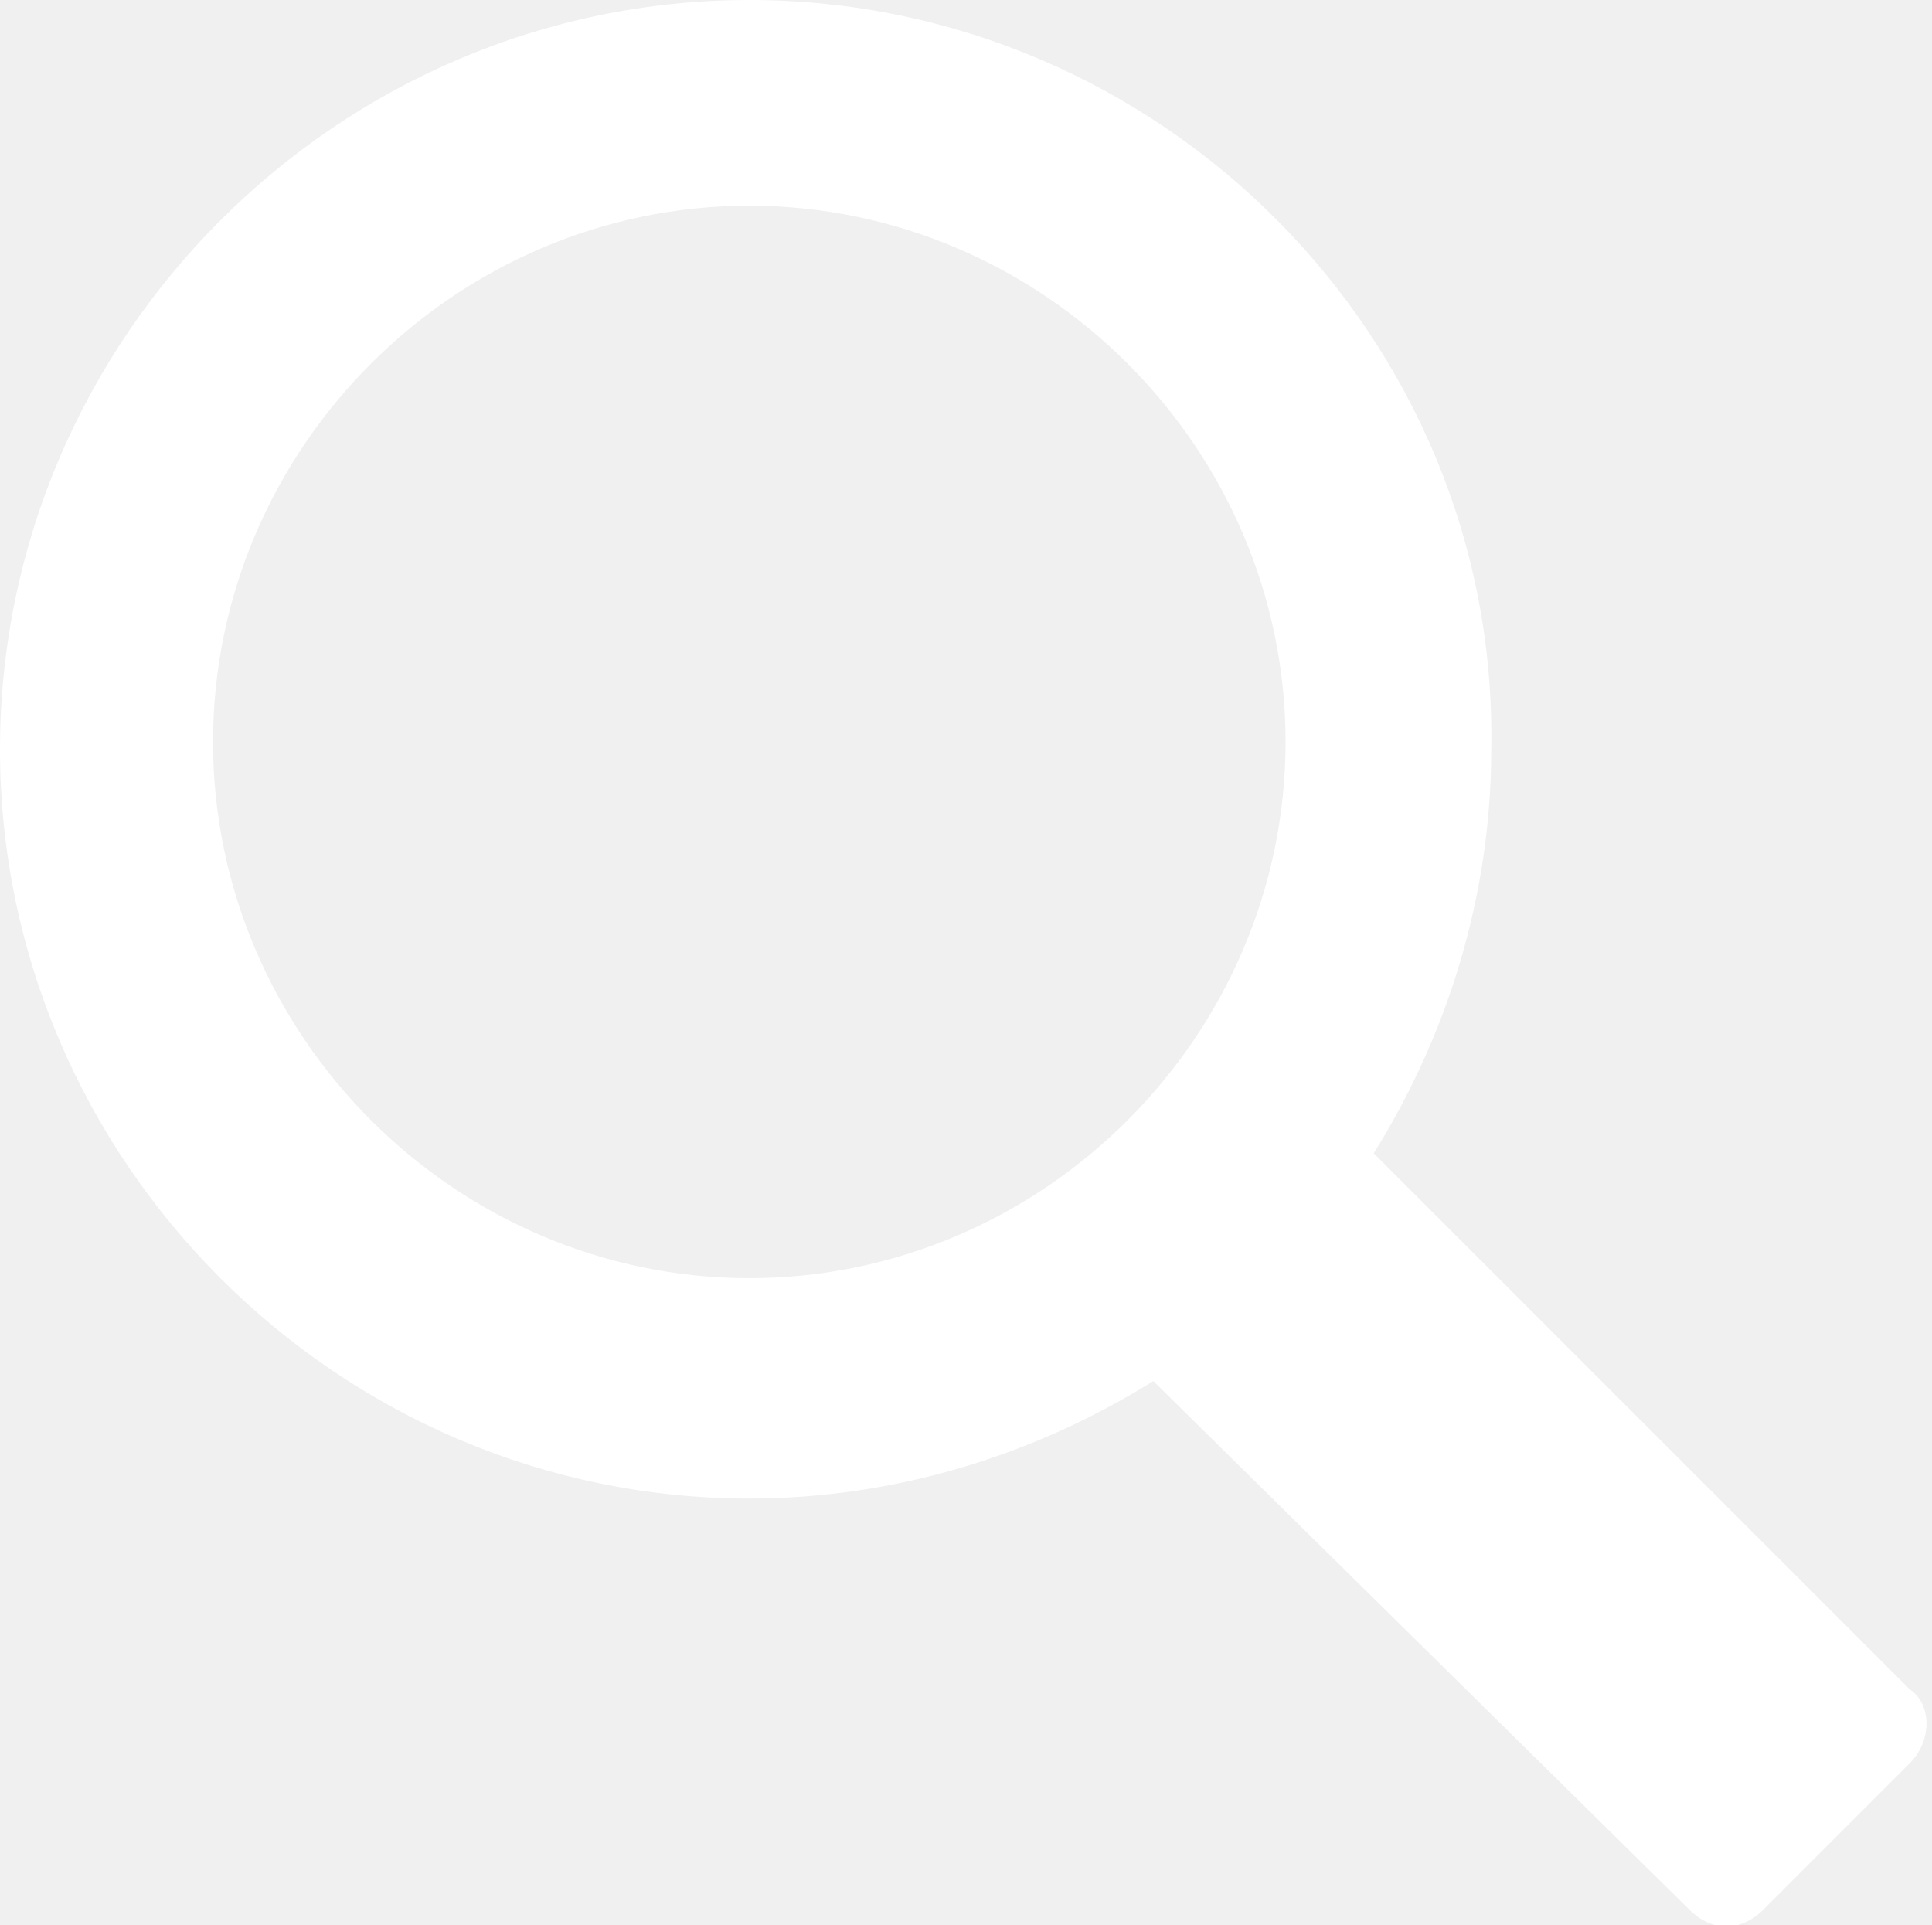
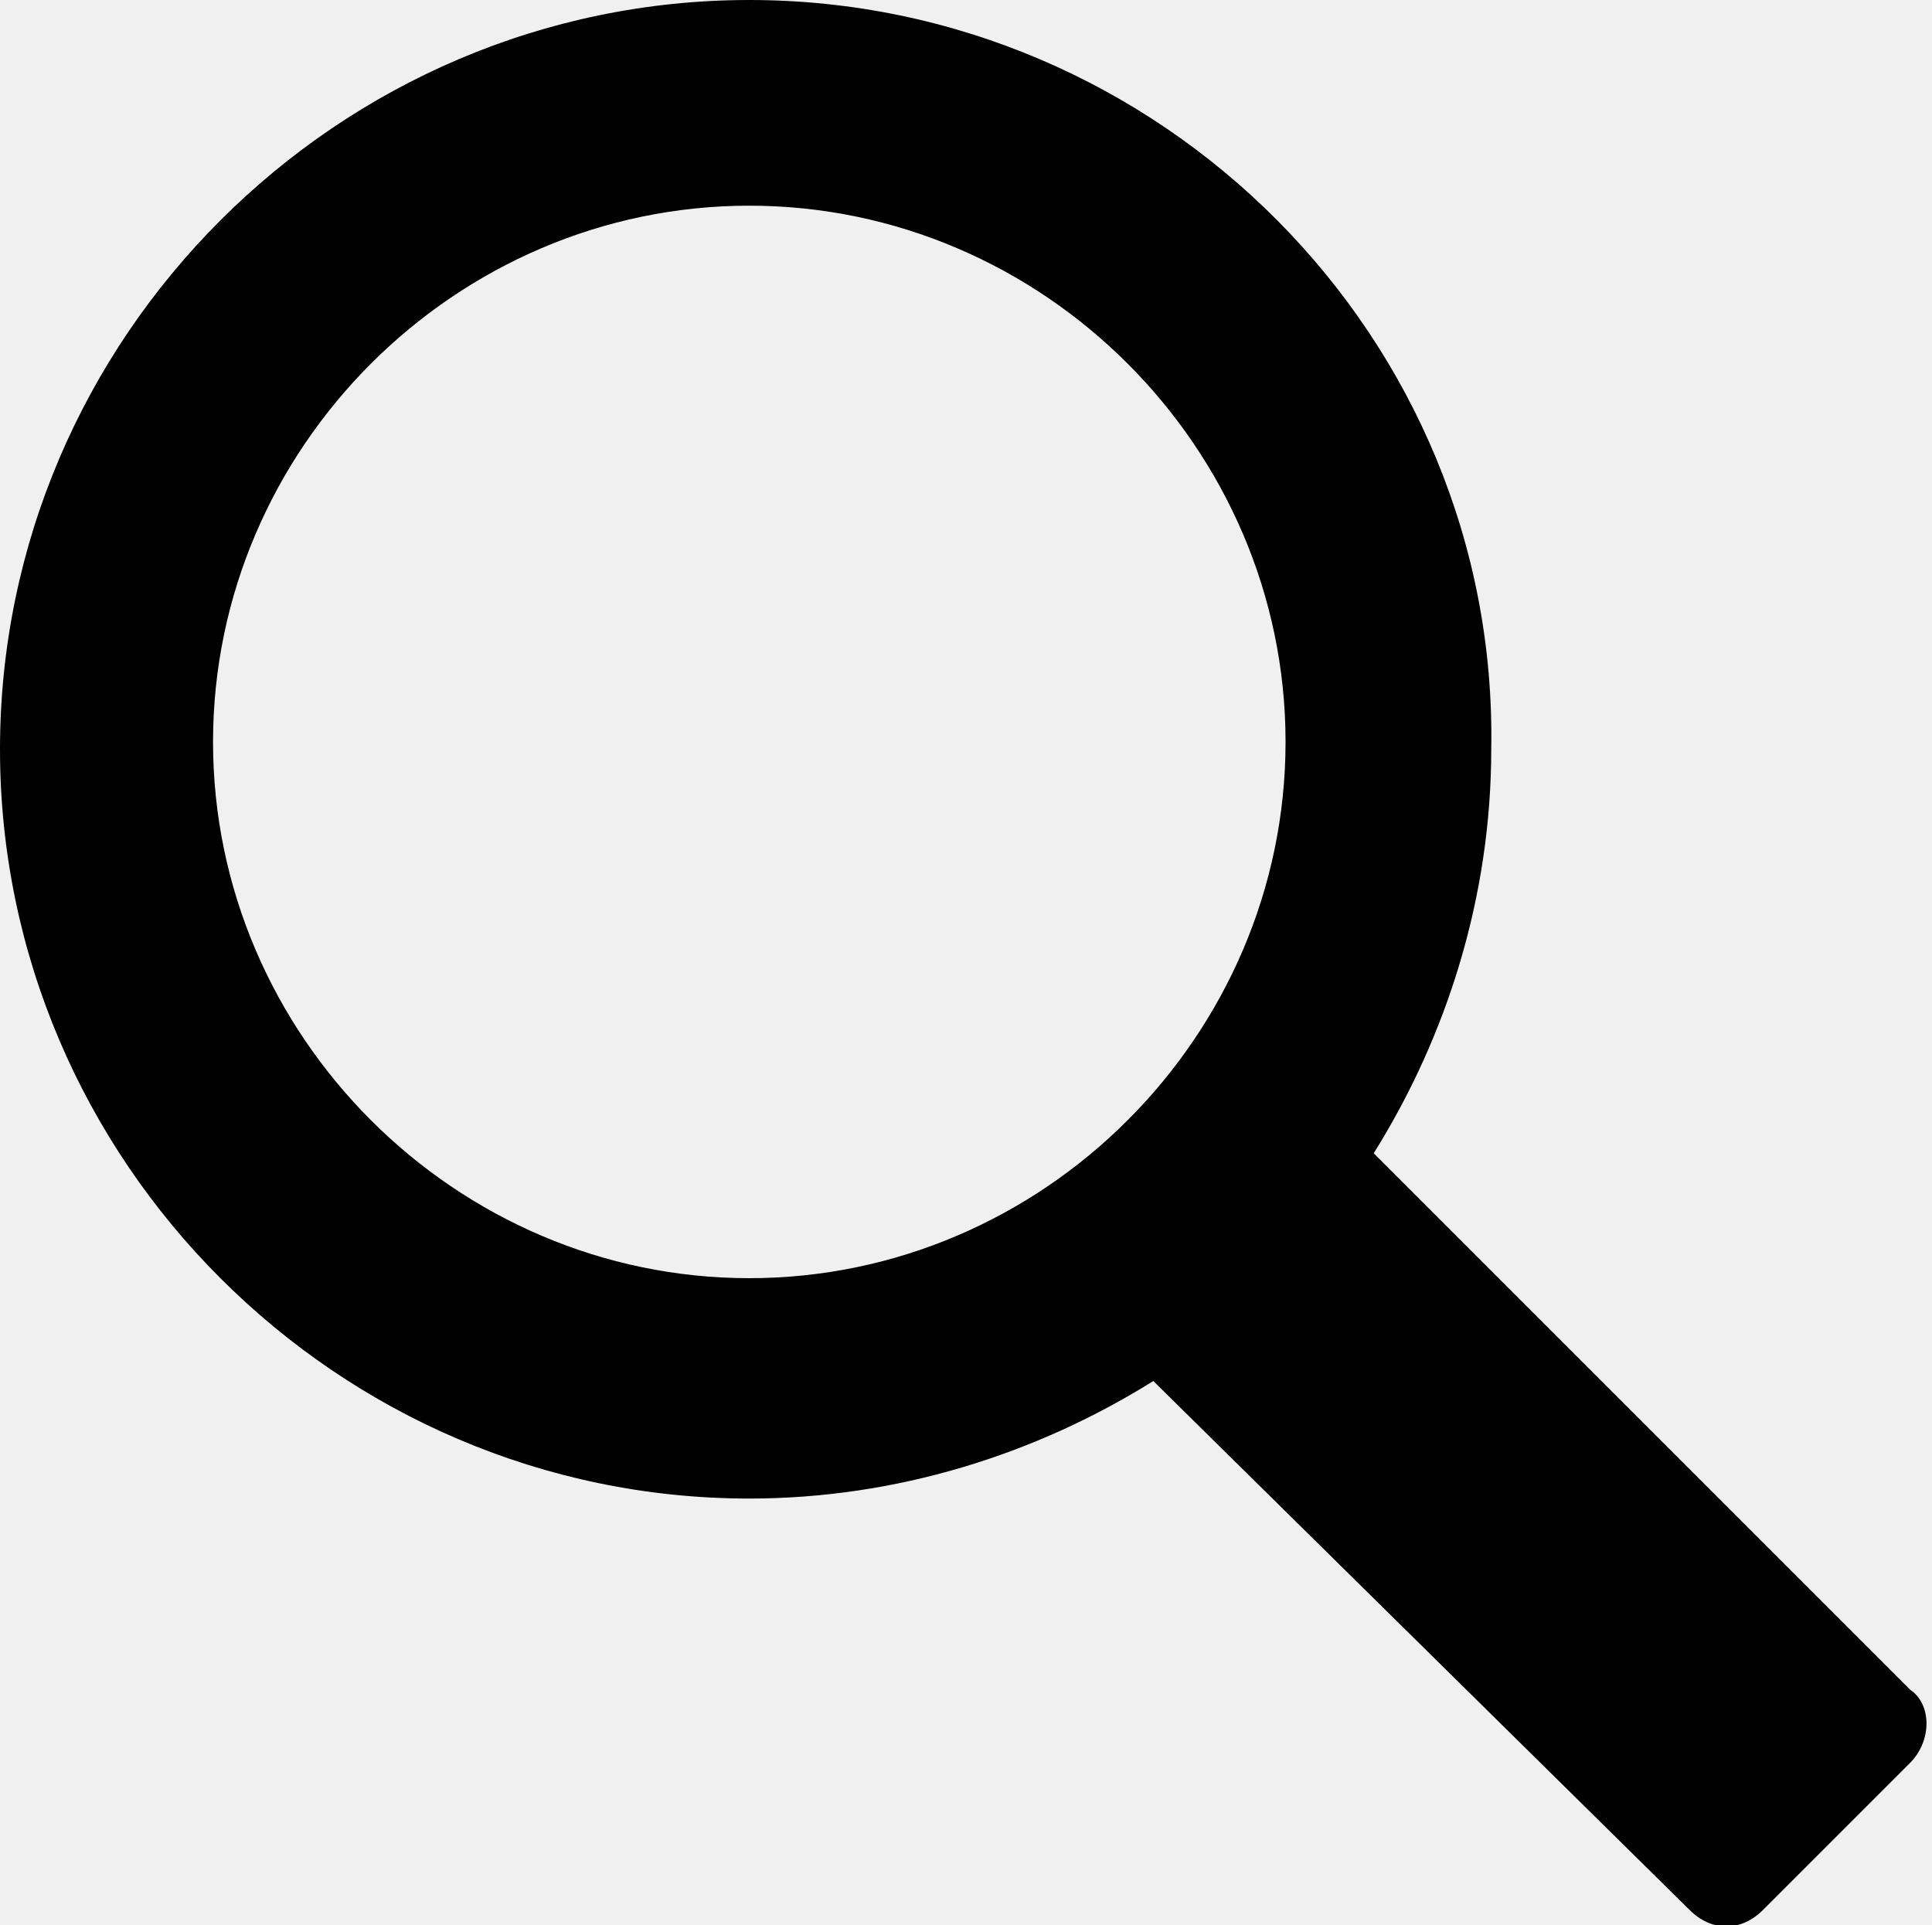
- <svg xmlns="http://www.w3.org/2000/svg" version="1.1" id="Layer_1" x="0px" y="0px" viewBox="0 0 26.3 26.2" style="enable-background:new 0 0 26.3 26.2;" xml:space="preserve">
-   <style type="text/css">
- 	.st0{fill:#FFFFFF;}
- </style>
-   <path class="st0" d="M26,23l-7.3-7.3c1-1.6,1.6-3.5,1.6-5.5C20.4,4.6,15.8,0,10.2,0S0,4.6,0,10.2s4.6,10.2,10.2,10.2  c2,0,3.9-0.6,5.5-1.6L23,26c0.3,0.3,0.7,0.3,1,0L26,24C26.3,23.7,26.3,23.2,26,23z M10.2,17.4c-4,0-7.3-3.3-7.3-7.3s3.3-7.3,7.3-7.3  c4,0,7.3,3.3,7.3,7.3S14.2,17.4,10.2,17.4z" />
+ <svg xmlns="http://www.w3.org/2000/svg" viewBox="0 0 26.3 26.2" xml:space="preserve">
+   <path d="m26 23-7.3-7.3c1-1.6 1.6-3.5 1.6-5.5C20.4 4.6 15.8 0 10.2 0S0 4.6 0 10.2s4.6 10.2 10.2 10.2c2 0 3.9-.6 5.5-1.6L23 26c.3.3.7.3 1 0l2-2c.3-.3.3-.8 0-1m-15.8-5.6c-4 0-7.3-3.3-7.3-7.3s3.3-7.3 7.3-7.3 7.3 3.3 7.3 7.3-3.3 7.3-7.3 7.3" />
</svg>
